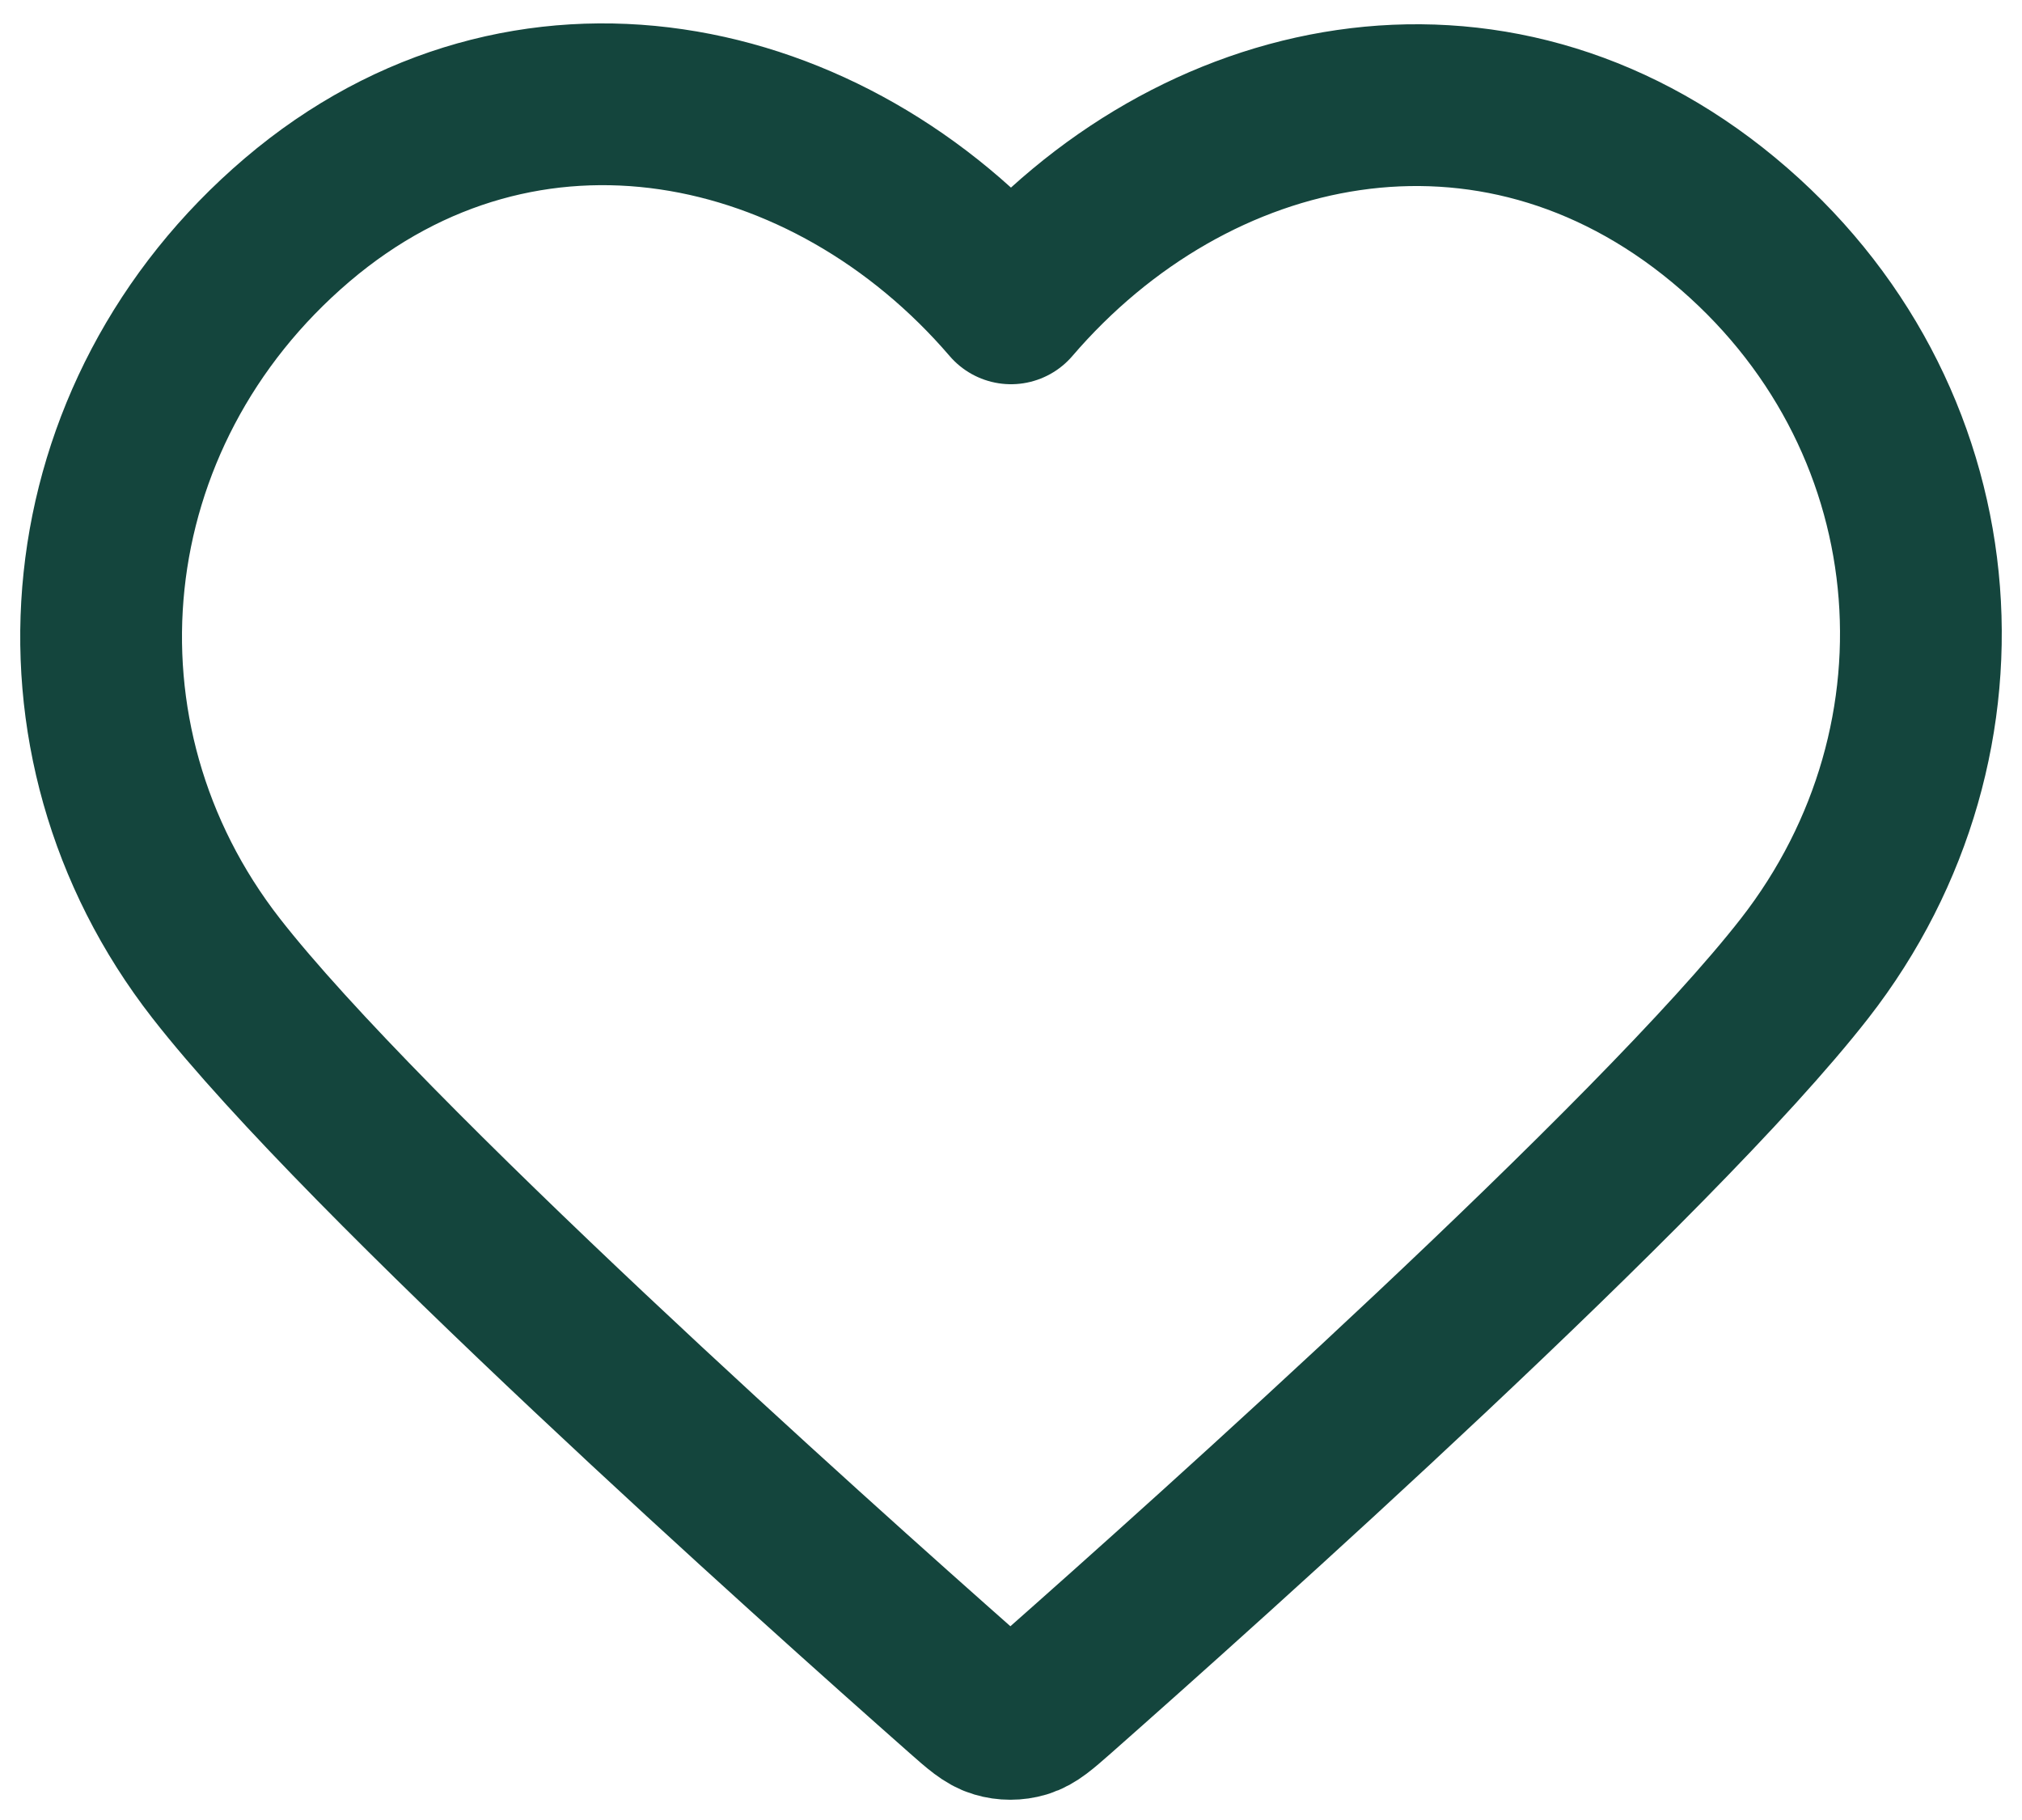
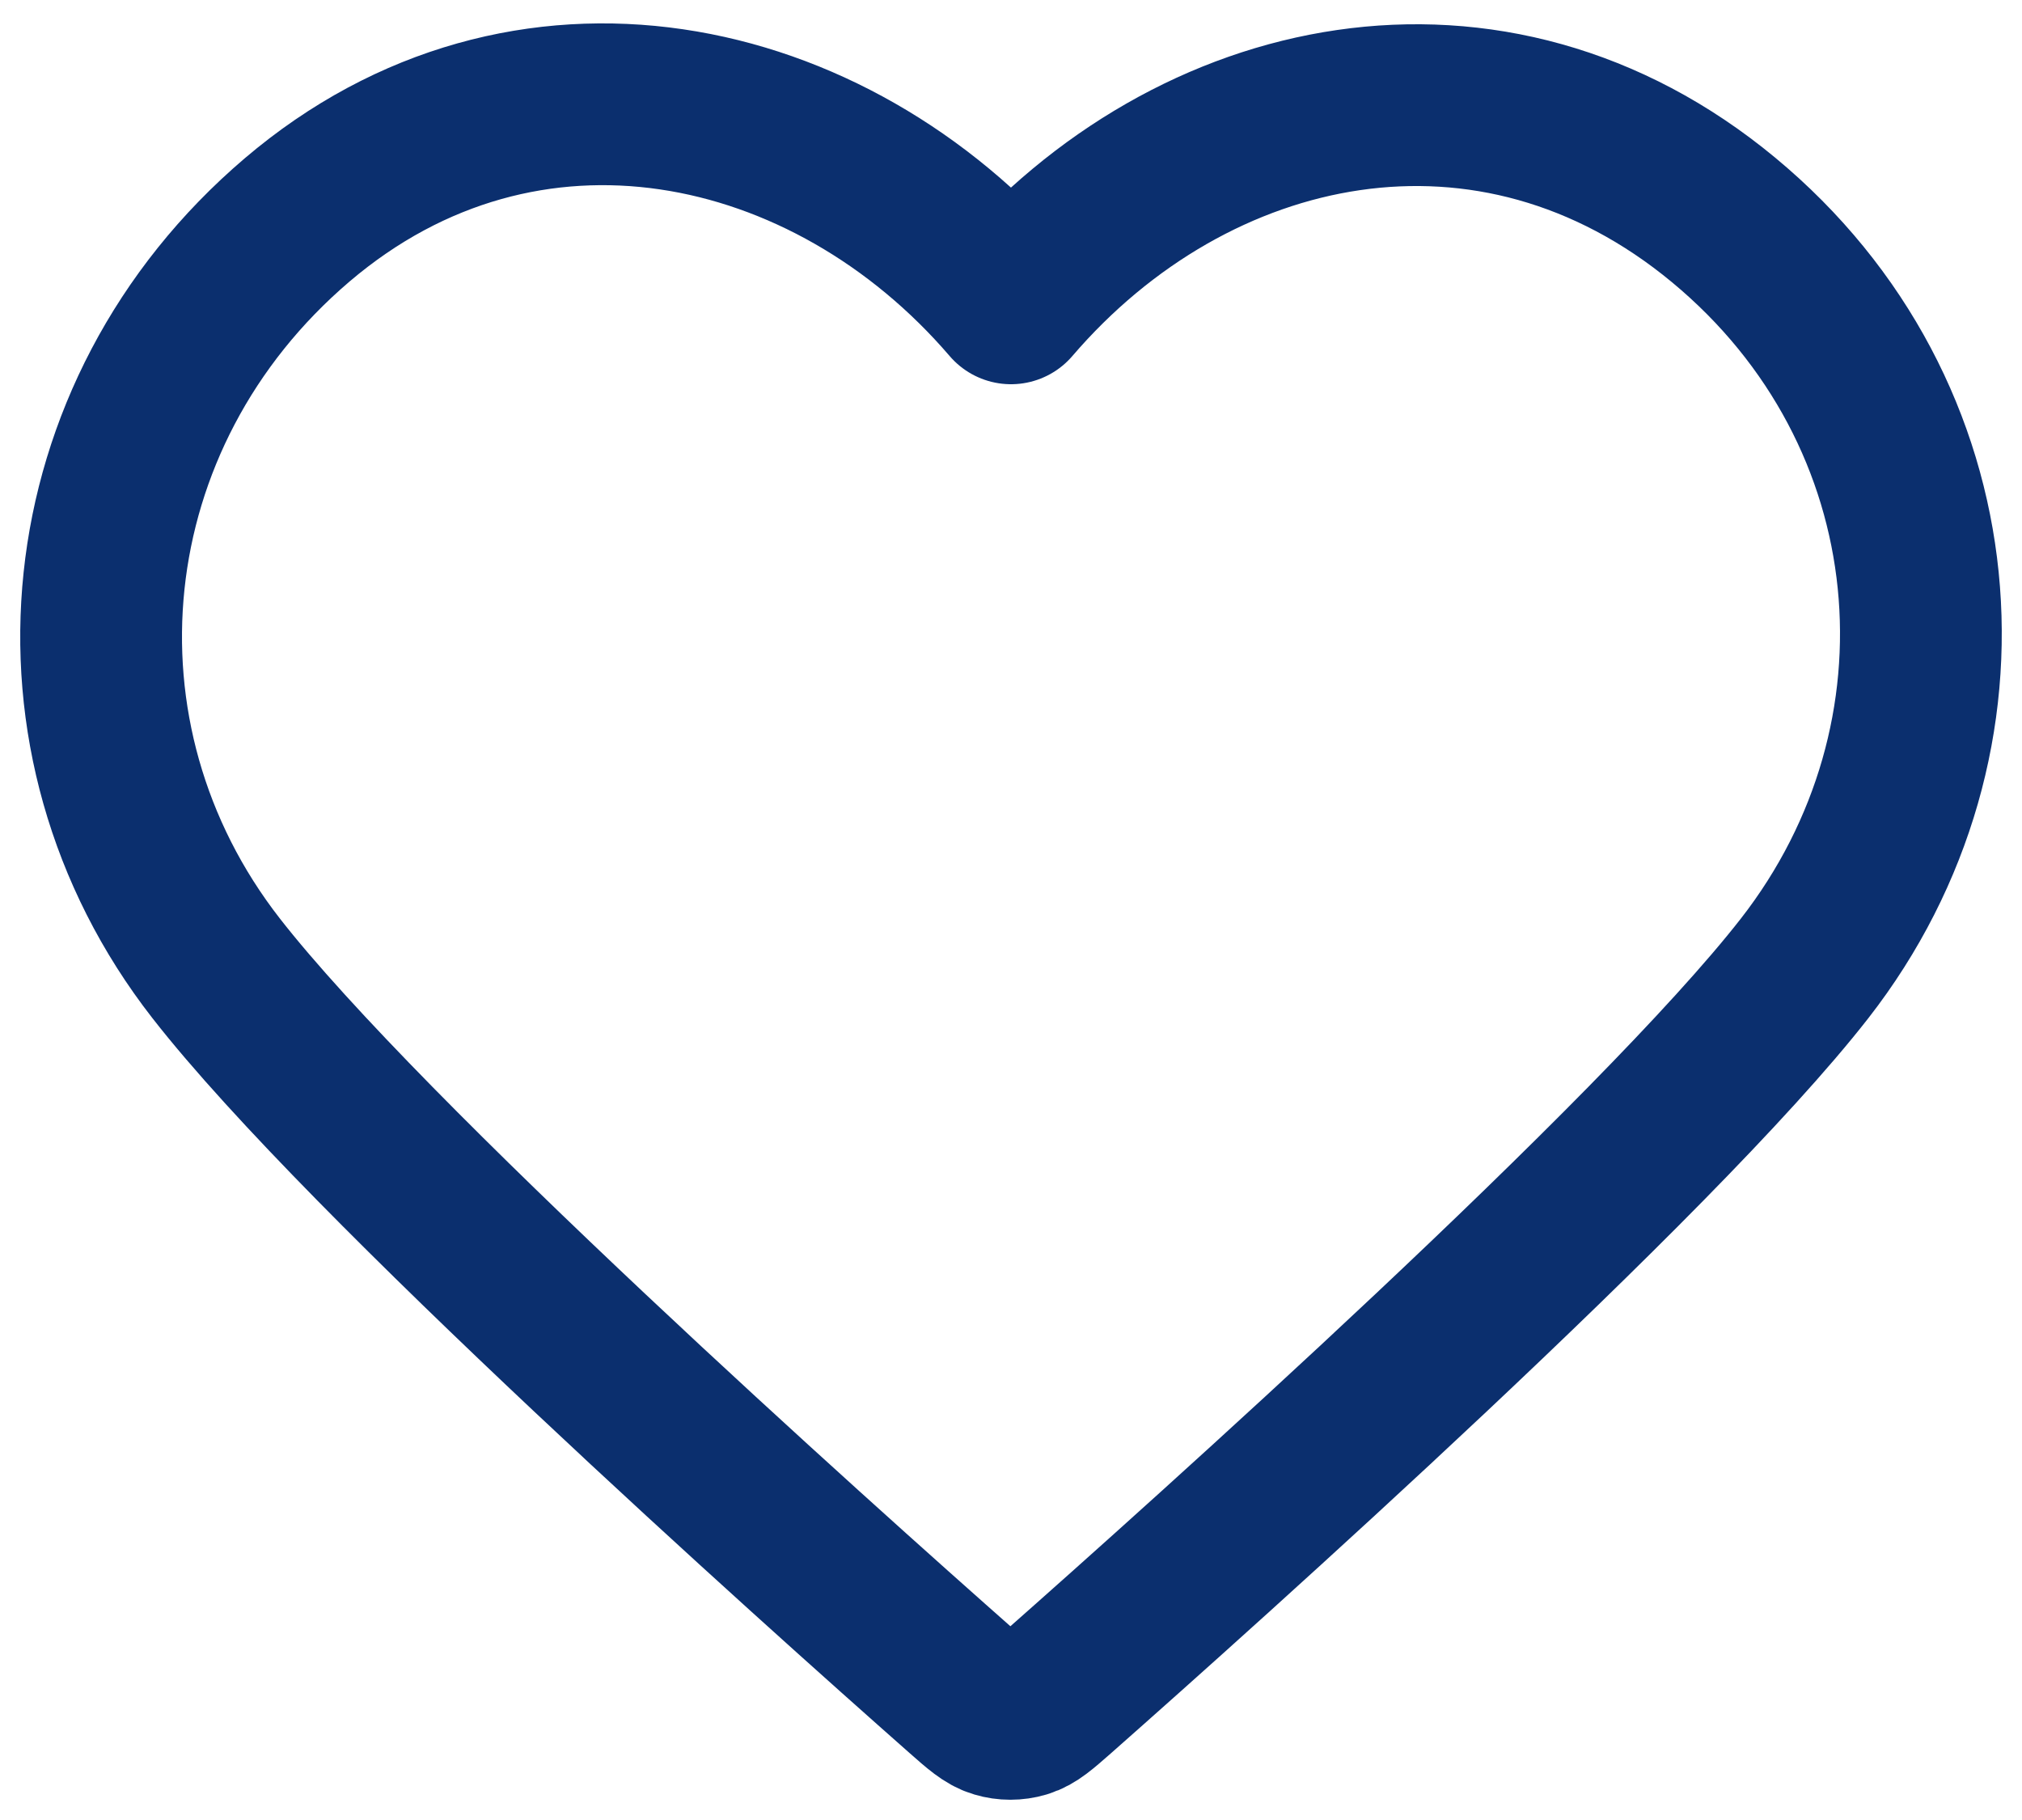
<svg xmlns="http://www.w3.org/2000/svg" width="20" height="18" viewBox="0 0 20 18" fill="none">
-   <path fill-rule="evenodd" clip-rule="evenodd" d="M10 3C8.201 0.903 5.194 0.255 2.939 2.175C0.685 4.095 0.367 7.306 2.138 9.577C3.61 11.465 8.065 15.448 9.525 16.737C9.688 16.881 9.77 16.953 9.865 16.981C9.948 17.006 10.039 17.006 10.123 16.981C10.218 16.953 10.299 16.881 10.463 16.737C11.923 15.448 16.378 11.465 17.85 9.577C19.62 7.306 19.342 4.075 17.048 2.175C14.755 0.275 11.799 0.903 10 3Z" stroke="#14453D" stroke-width="1.6" stroke-linecap="round" stroke-linejoin="round" />
+   <path fill-rule="evenodd" clip-rule="evenodd" d="M10 3C8.201 0.903 5.194 0.255 2.939 2.175C0.685 4.095 0.367 7.306 2.138 9.577C3.61 11.465 8.065 15.448 9.525 16.737C9.688 16.881 9.77 16.953 9.865 16.981C9.948 17.006 10.039 17.006 10.123 16.981C10.218 16.953 10.299 16.881 10.463 16.737C11.923 15.448 16.378 11.465 17.85 9.577C19.62 7.306 19.342 4.075 17.048 2.175C14.755 0.275 11.799 0.903 10 3Z" stroke="#0b2f6e" stroke-width="1.6" stroke-linecap="round" stroke-linejoin="round" />
</svg>
